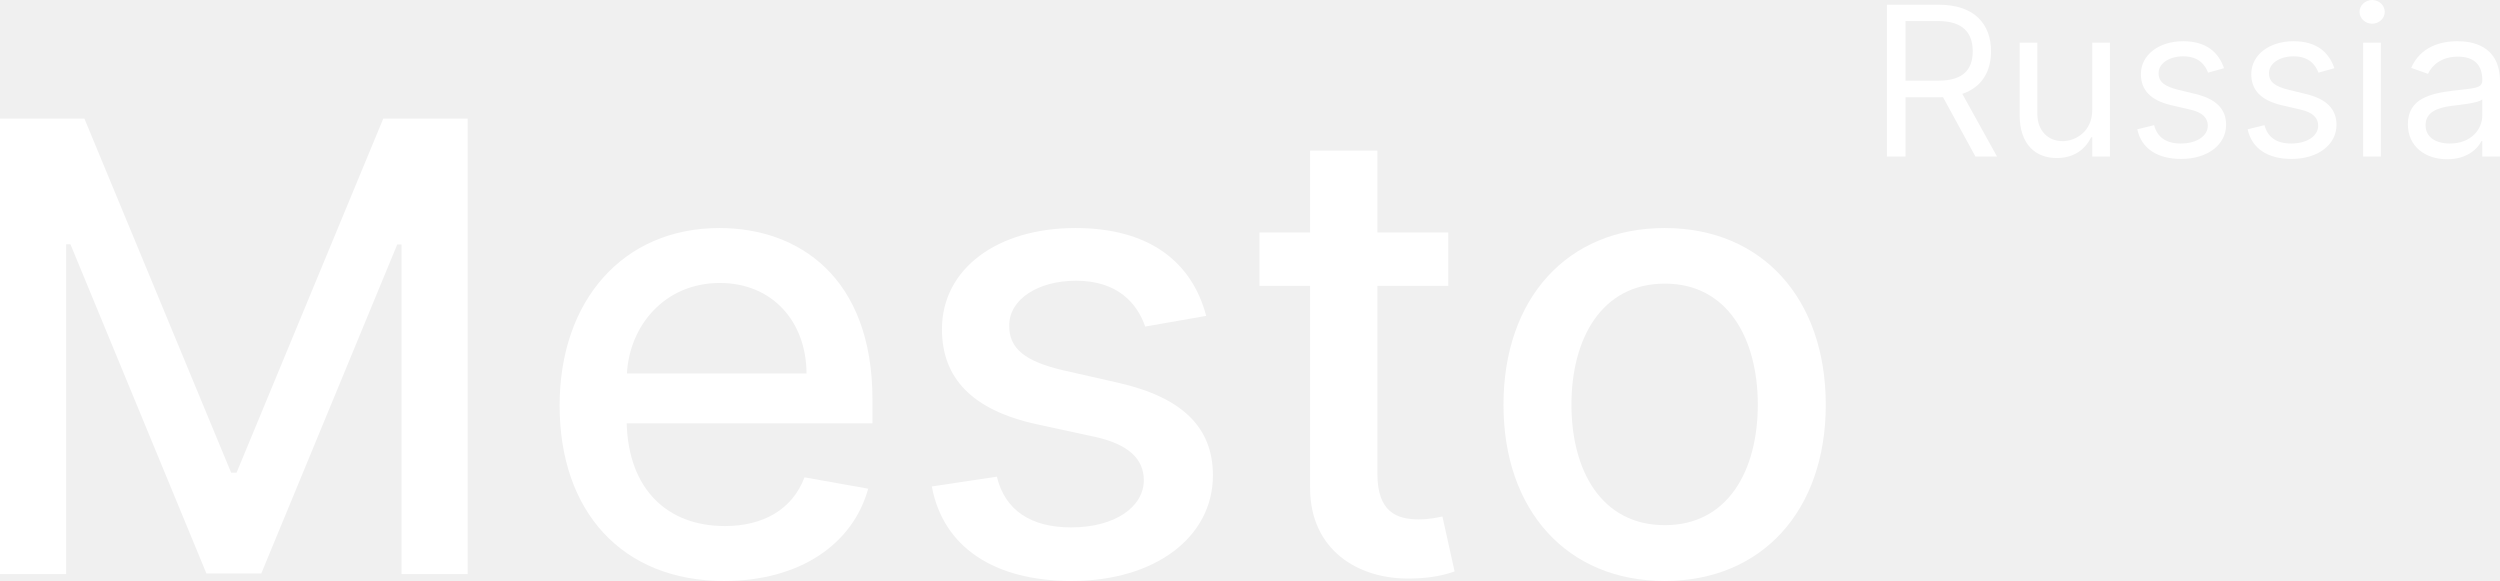
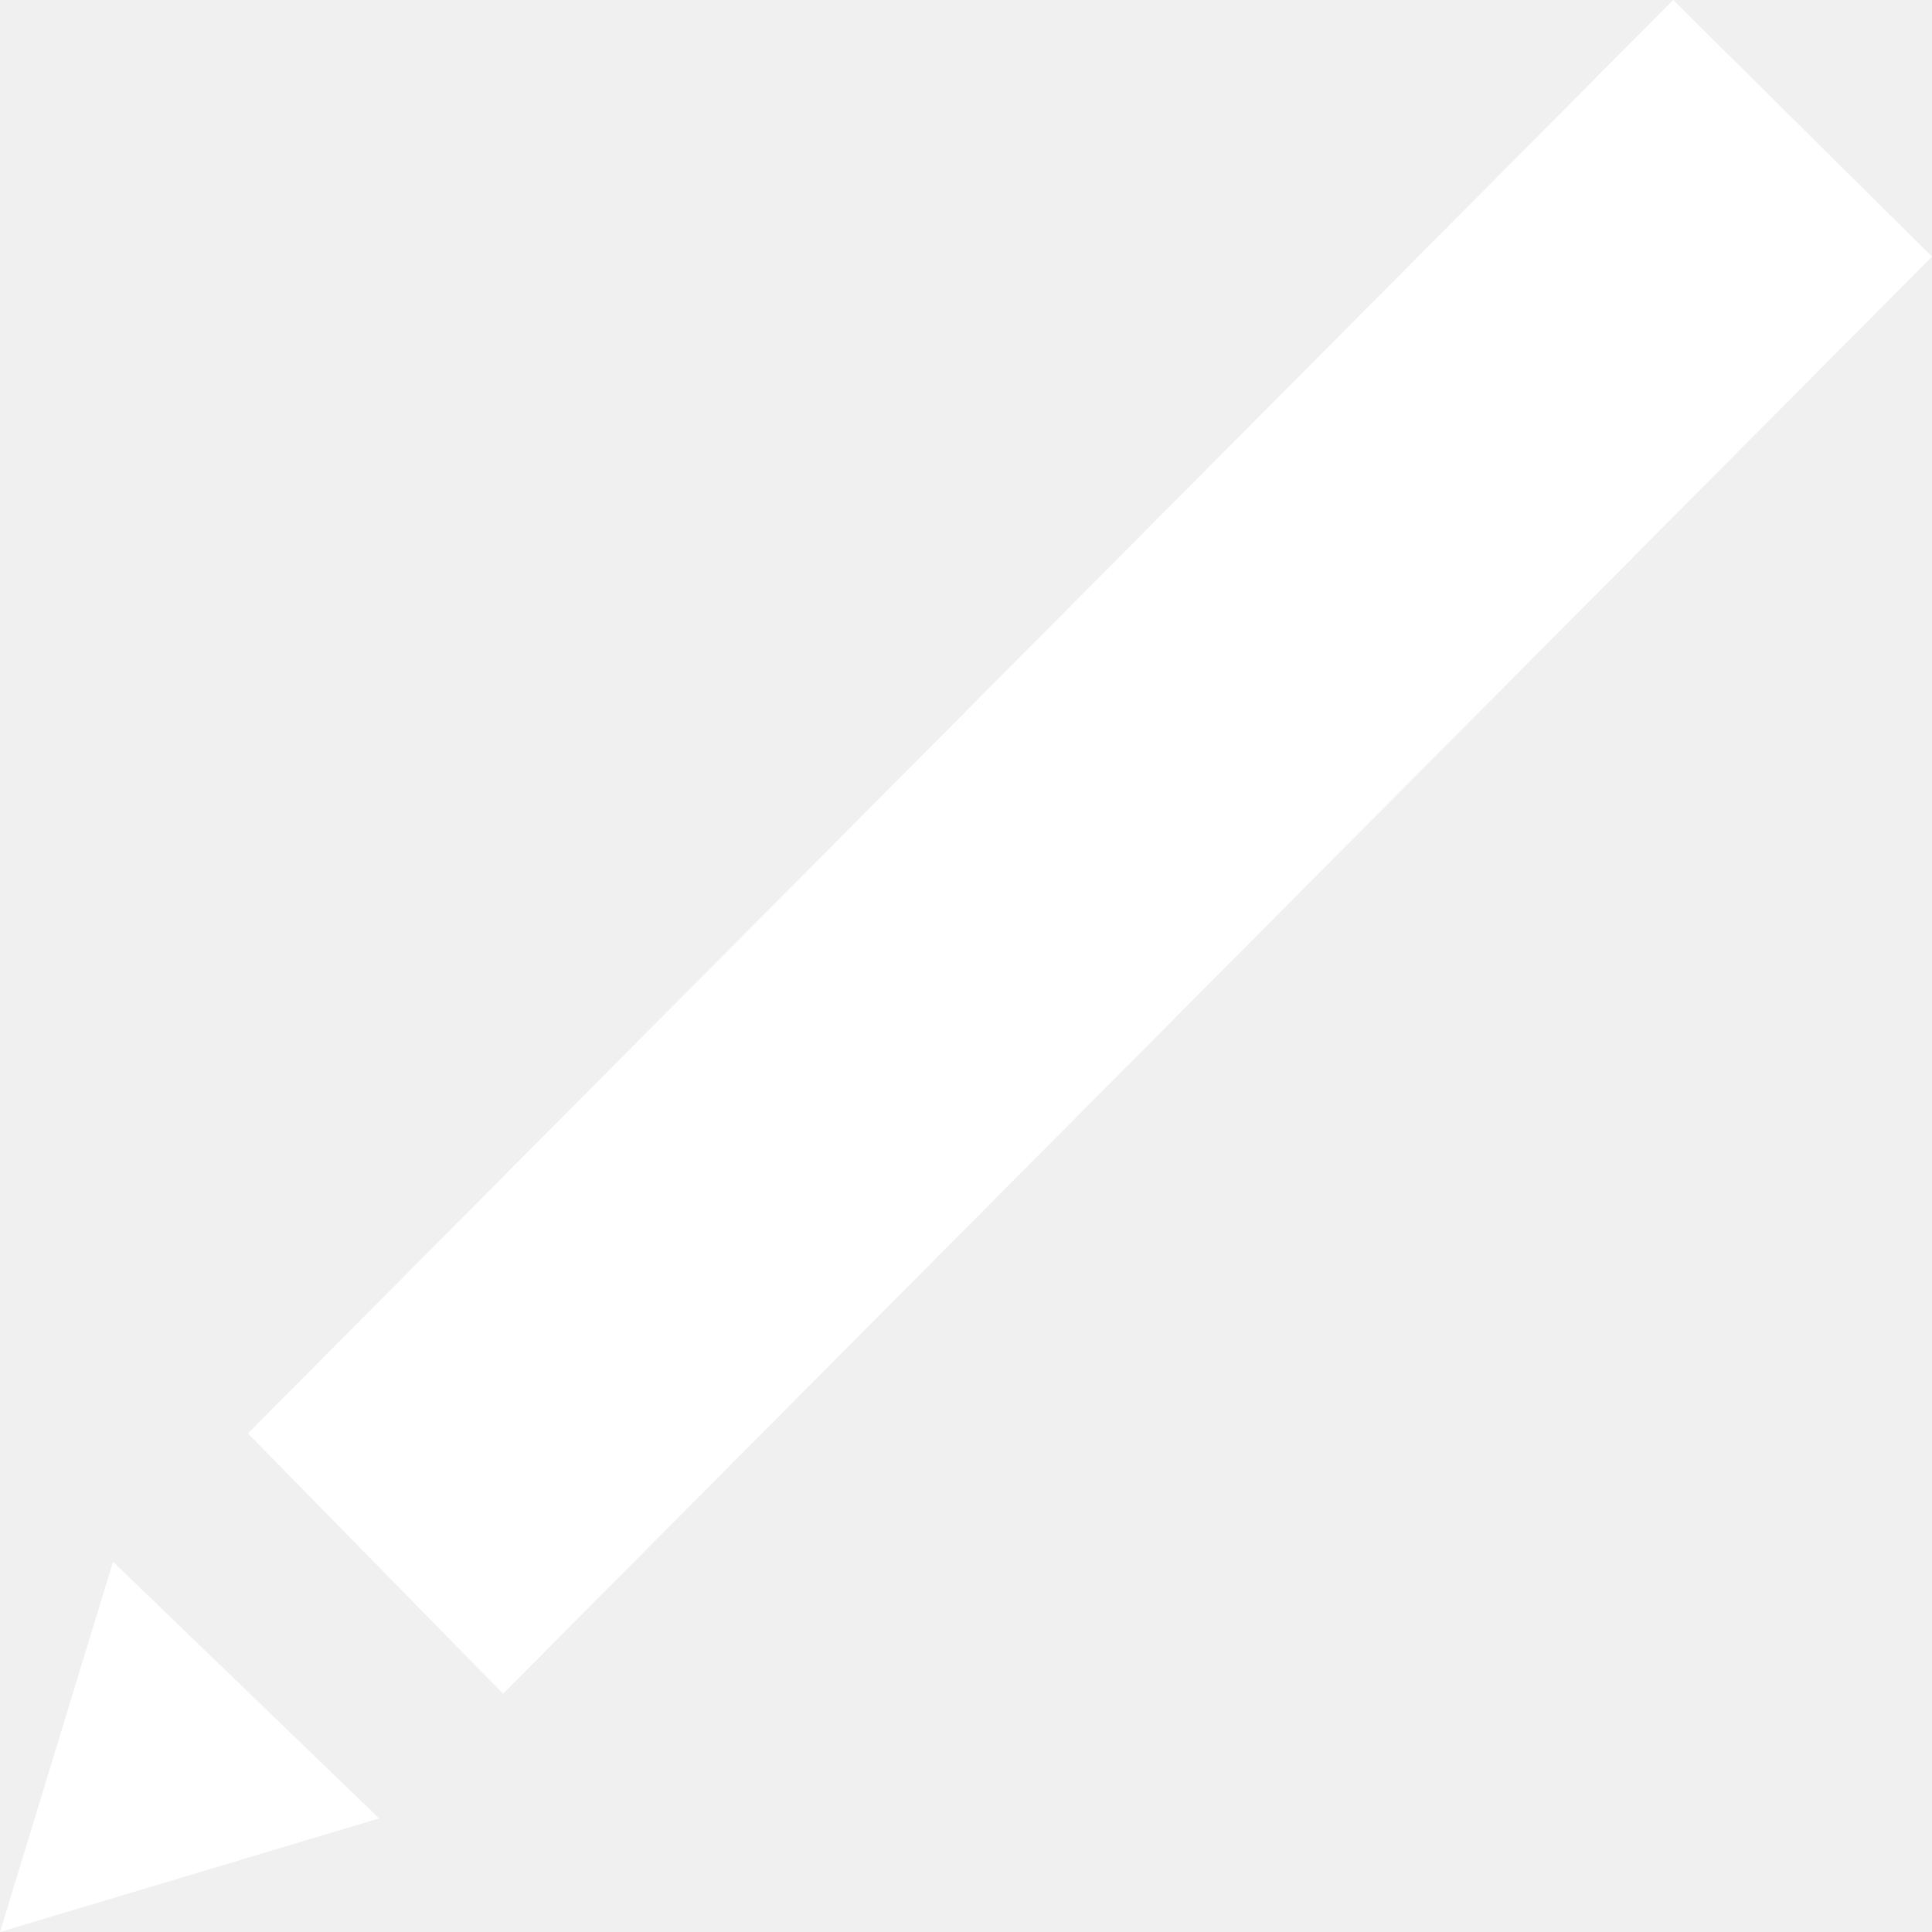
- <svg xmlns="http://www.w3.org/2000/svg" width="142" height="33" viewBox="0 0 142 33" fill="none">
-   <path d="M0 6.737V32.608H3.758V13.875H4.001L11.723 32.571H14.842L22.563 13.887H22.806V32.608H26.564V6.737H21.77L13.436 26.848H13.129L4.794 6.737H0Z" fill="white" />
-   <path d="M41.131 33C45.414 33 48.444 30.916 49.313 27.758L45.695 27.113C45.005 28.945 43.343 29.88 41.17 29.88C37.897 29.88 35.698 27.783 35.596 24.044H49.556V22.705C49.556 15.694 45.312 12.952 40.863 12.952C35.391 12.952 31.786 17.071 31.786 23.033C31.786 29.059 35.34 33 41.131 33ZM35.609 21.214C35.762 18.46 37.782 16.073 40.888 16.073C43.854 16.073 45.797 18.245 45.81 21.214H35.609Z" fill="white" />
-   <path d="M68.511 17.942C67.718 14.923 65.328 12.952 61.083 12.952C56.647 12.952 53.503 15.264 53.503 18.7C53.503 21.454 55.19 23.286 58.872 24.094L62.196 24.814C64.087 25.231 64.969 26.065 64.969 27.277C64.969 28.781 63.346 29.956 60.84 29.956C58.552 29.956 57.082 28.983 56.622 27.075L52.927 27.631C53.566 31.067 56.456 33 60.866 33C65.609 33 68.894 30.511 68.894 27C68.894 24.258 67.13 22.566 63.525 21.744L60.406 21.037C58.245 20.532 57.312 19.812 57.325 18.498C57.312 17.007 58.948 15.946 61.122 15.946C63.499 15.946 64.599 17.247 65.046 18.549L68.511 17.942Z" fill="white" />
-   <path d="M82.263 13.205H78.236V8.556H74.413V13.205H71.537V16.237H74.413V27.694C74.401 31.219 77.124 32.924 80.141 32.861C81.355 32.848 82.173 32.621 82.621 32.457L81.93 29.337C81.674 29.387 81.201 29.501 80.588 29.501C79.348 29.501 78.236 29.097 78.236 26.911V16.237H82.263V13.205Z" fill="white" />
-   <path d="M94.551 33C100.086 33 103.704 28.995 103.704 22.995C103.704 16.957 100.086 12.952 94.551 12.952C89.016 12.952 85.398 16.957 85.398 22.995C85.398 28.995 89.016 33 94.551 33ZM94.564 29.829C90.946 29.829 89.258 26.709 89.258 22.983C89.258 19.269 90.946 16.11 94.564 16.11C98.156 16.11 99.843 19.269 99.843 22.983C99.843 26.709 98.156 29.829 94.564 29.829Z" fill="white" />
-   <path d="M107.176 8.893H108.233V5.525H110.142C110.219 5.525 110.291 5.525 110.364 5.52L112.205 8.893H113.432L111.459 5.331C112.571 4.956 113.091 4.059 113.091 2.914C113.091 1.39 112.171 0.269 110.125 0.269H107.176V8.893ZM108.233 4.581V1.196H110.091C111.506 1.196 112.051 1.878 112.051 2.914C112.051 3.95 111.506 4.581 110.108 4.581H108.233Z" fill="white" />
-   <path d="M118.84 6.249C118.84 7.462 117.903 8.017 117.153 8.017C116.318 8.017 115.721 7.411 115.721 6.468V2.425H114.716V6.535C114.716 8.186 115.602 8.977 116.829 8.977C117.818 8.977 118.465 8.455 118.772 7.798H118.84V8.893H119.846V2.425H118.84V6.249Z" fill="white" />
-   <path d="M126.324 3.874C126.009 2.956 125.301 2.341 124.006 2.341C122.625 2.341 121.603 3.116 121.603 4.211C121.603 5.103 122.14 5.701 123.341 5.979L124.432 6.232C125.093 6.384 125.404 6.695 125.404 7.142C125.404 7.697 124.807 8.152 123.87 8.152C123.047 8.152 122.532 7.803 122.353 7.108L121.398 7.344C121.633 8.443 122.549 9.028 123.887 9.028C125.408 9.028 126.443 8.207 126.443 7.091C126.443 6.19 125.872 5.621 124.705 5.339L123.733 5.103C122.958 4.914 122.608 4.657 122.608 4.16C122.608 3.604 123.205 3.2 124.006 3.2C124.884 3.2 125.246 3.68 125.421 4.127L126.324 3.874Z" fill="white" />
-   <path d="M132.593 3.874C132.278 2.956 131.571 2.341 130.275 2.341C128.895 2.341 127.872 3.116 127.872 4.211C127.872 5.103 128.409 5.701 129.611 5.979L130.701 6.232C131.362 6.384 131.673 6.695 131.673 7.142C131.673 7.697 131.076 8.152 130.139 8.152C129.317 8.152 128.801 7.803 128.622 7.108L127.667 7.344C127.902 8.443 128.818 9.028 130.156 9.028C131.677 9.028 132.713 8.207 132.713 7.091C132.713 6.19 132.142 5.621 130.974 5.339L130.003 5.103C129.227 4.914 128.878 4.657 128.878 4.16C128.878 3.604 129.474 3.2 130.275 3.2C131.153 3.2 131.515 3.68 131.69 4.127L132.593 3.874Z" fill="white" />
-   <path d="M134.227 8.893H135.232V2.425H134.227V8.893ZM134.738 1.347C135.13 1.347 135.454 1.044 135.454 0.674C135.454 0.303 135.13 0 134.738 0C134.346 0 134.022 0.303 134.022 0.674C134.022 1.044 134.346 1.347 134.738 1.347Z" fill="white" />
-   <path d="M139 9.045C140.142 9.045 140.739 8.438 140.943 8.017H140.994V8.893H142V4.632C142 2.577 140.415 2.341 139.58 2.341C138.591 2.341 137.466 2.678 136.955 3.857L137.909 4.194C138.131 3.722 138.655 3.217 139.614 3.217C140.538 3.217 140.994 3.701 140.994 4.531V4.564C140.994 5.045 140.5 5.002 139.307 5.154C138.092 5.31 136.767 5.575 136.767 7.057C136.767 8.321 137.756 9.045 139 9.045ZM139.154 8.152C138.352 8.152 137.773 7.798 137.773 7.108C137.773 6.35 138.472 6.114 139.256 6.013C139.682 5.962 140.824 5.845 140.994 5.642V6.552C140.994 7.36 140.347 8.152 139.154 8.152Z" fill="white" />
+ <svg xmlns="http://www.w3.org/2000/svg" width="26" height="26" viewBox="0 0 26 26" fill="none">
+   <path d="M26 3.454L6.77 22.793L3.336 19.29L22.517 0L26 3.454ZM0 26L5.102 24.471L1.521 21.017L0 26Z" fill="white" />
</svg>
